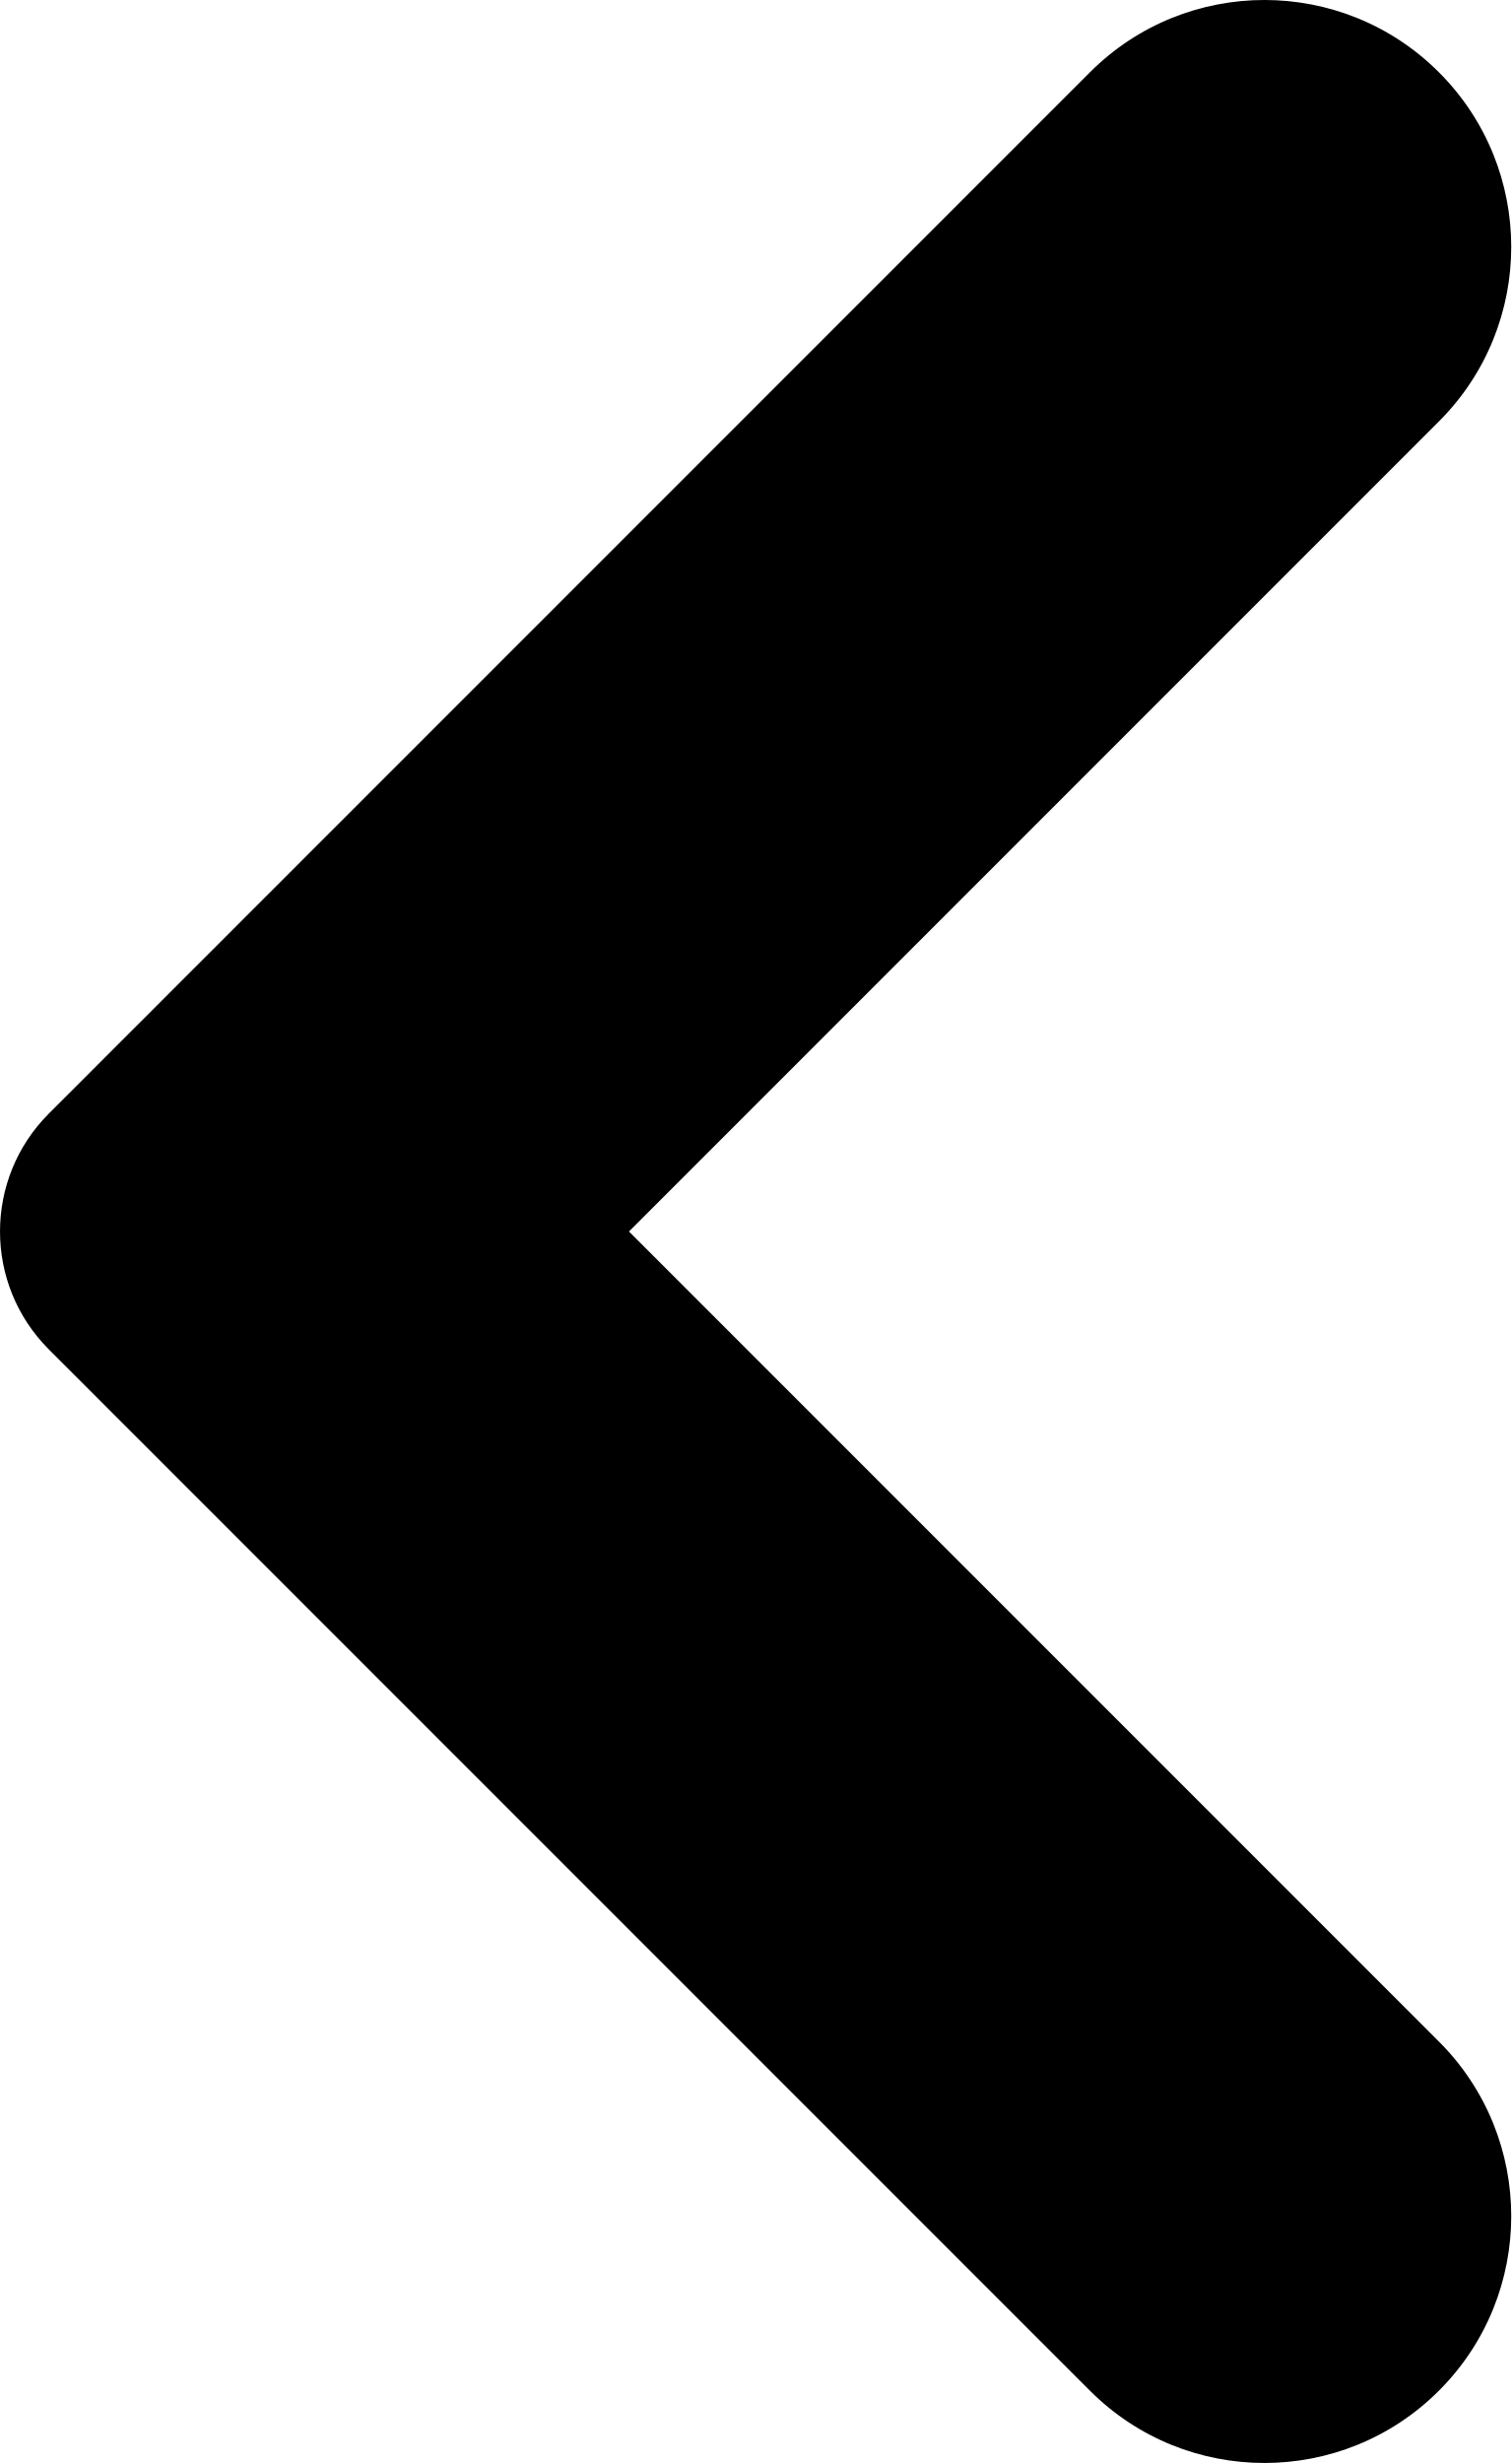
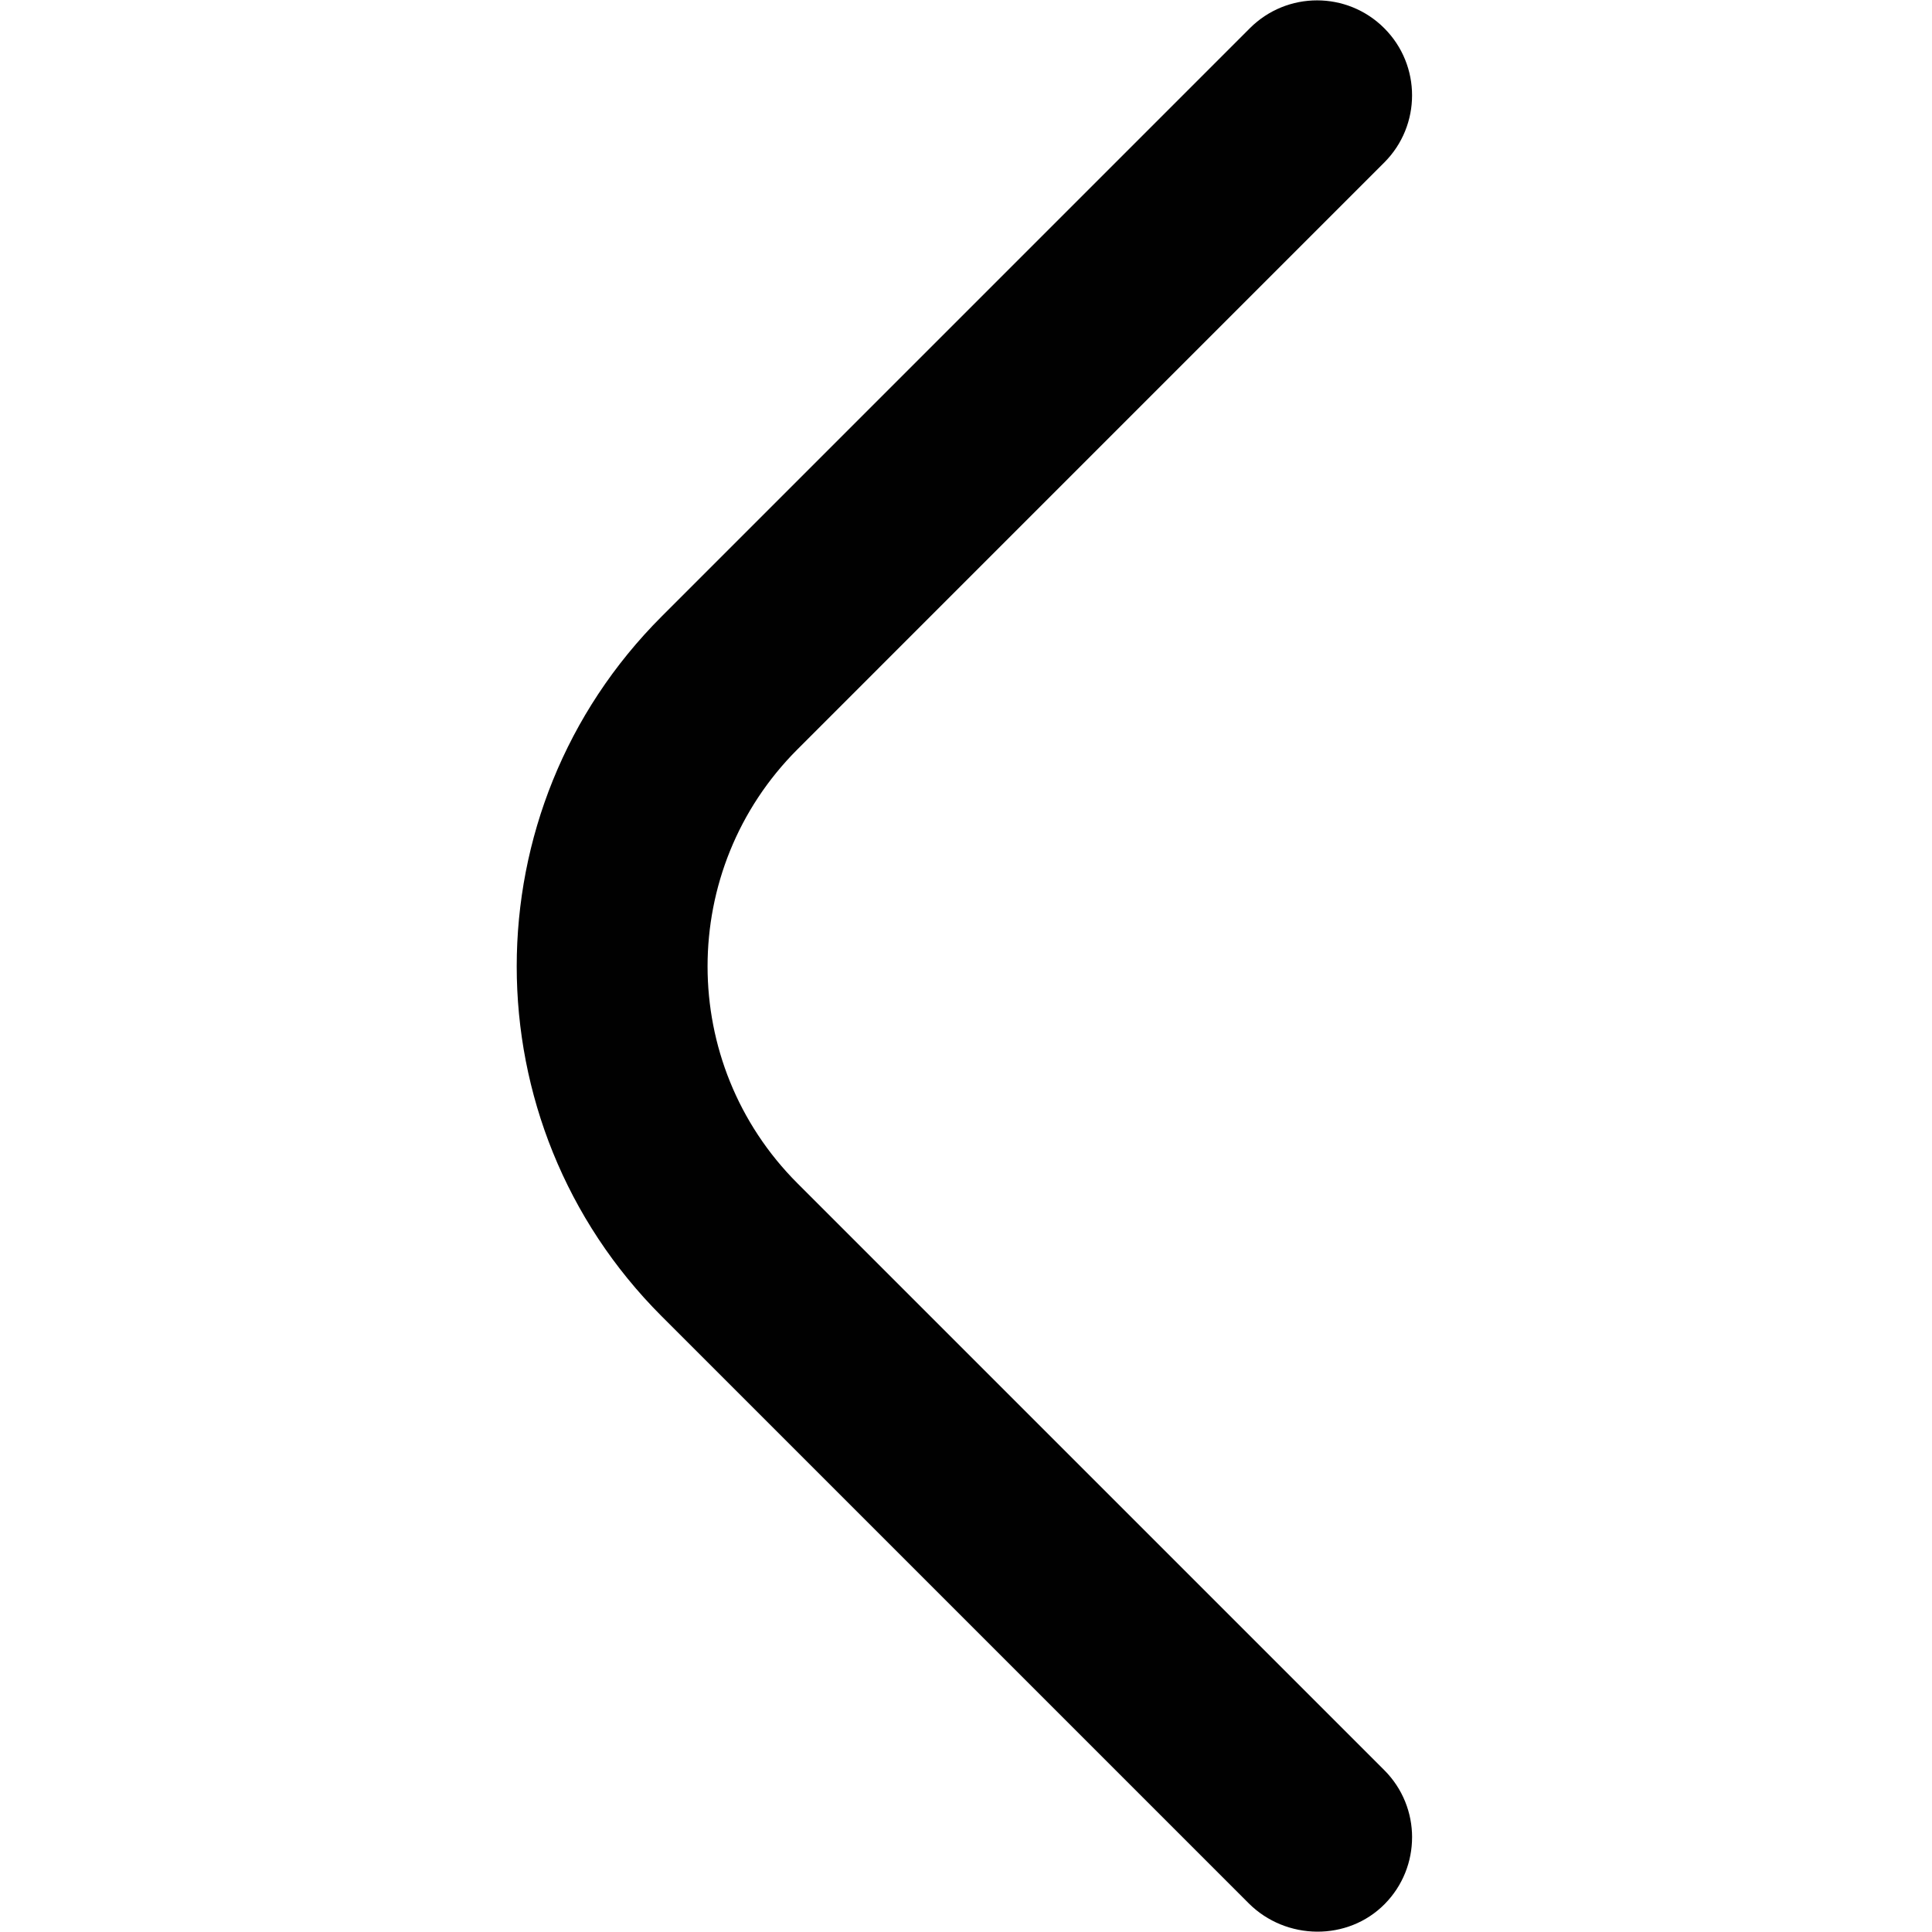
- <svg xmlns="http://www.w3.org/2000/svg" viewBox="0 0 510.93 832.56">
-   <path d="M368.49,808.11L16.51,456.13c-22.01-22.01-22.01-57.69,0-79.7L368.49,24.44c32.58-32.59,85.42-32.59,118,0h0c32.59,32.59,32.59,85.42,0,118L212.65,416.28l273.84,273.83c32.59,32.58,32.59,85.42,0,118h0c-32.59,32.59-85.42,32.59-118,0h0Z" />
+ <svg xmlns="http://www.w3.org/2000/svg" id="Layer_31" data-name="Layer 31" viewBox="0 0 850.41 850.42">
+   <defs>
+     <style>
+       .cls-1 {
+         fill: #010101;
+       }
+     </style>
+   </defs>
+   <path class="cls-1" d="M621.56,808.74c0,10.6-4,21.19-12.01,29.33-16.27,16.52-43.5,16.11-59.9-.28l-258.41-258.41c-85.06-85.06-85.06-222.97,0-308.03L550.17,12.41c8.17-8.17,18.87-12.25,29.57-12.25s21.4,4.08,29.57,12.25c16.33,16.33,16.33,42.8,0,59.13L351.01,329.85c-52.74,52.75-52.74,138.26,0,191.01l258.31,258.31c8.17,8.17,12.25,18.87,12.25,29.57Z" />
</svg>
